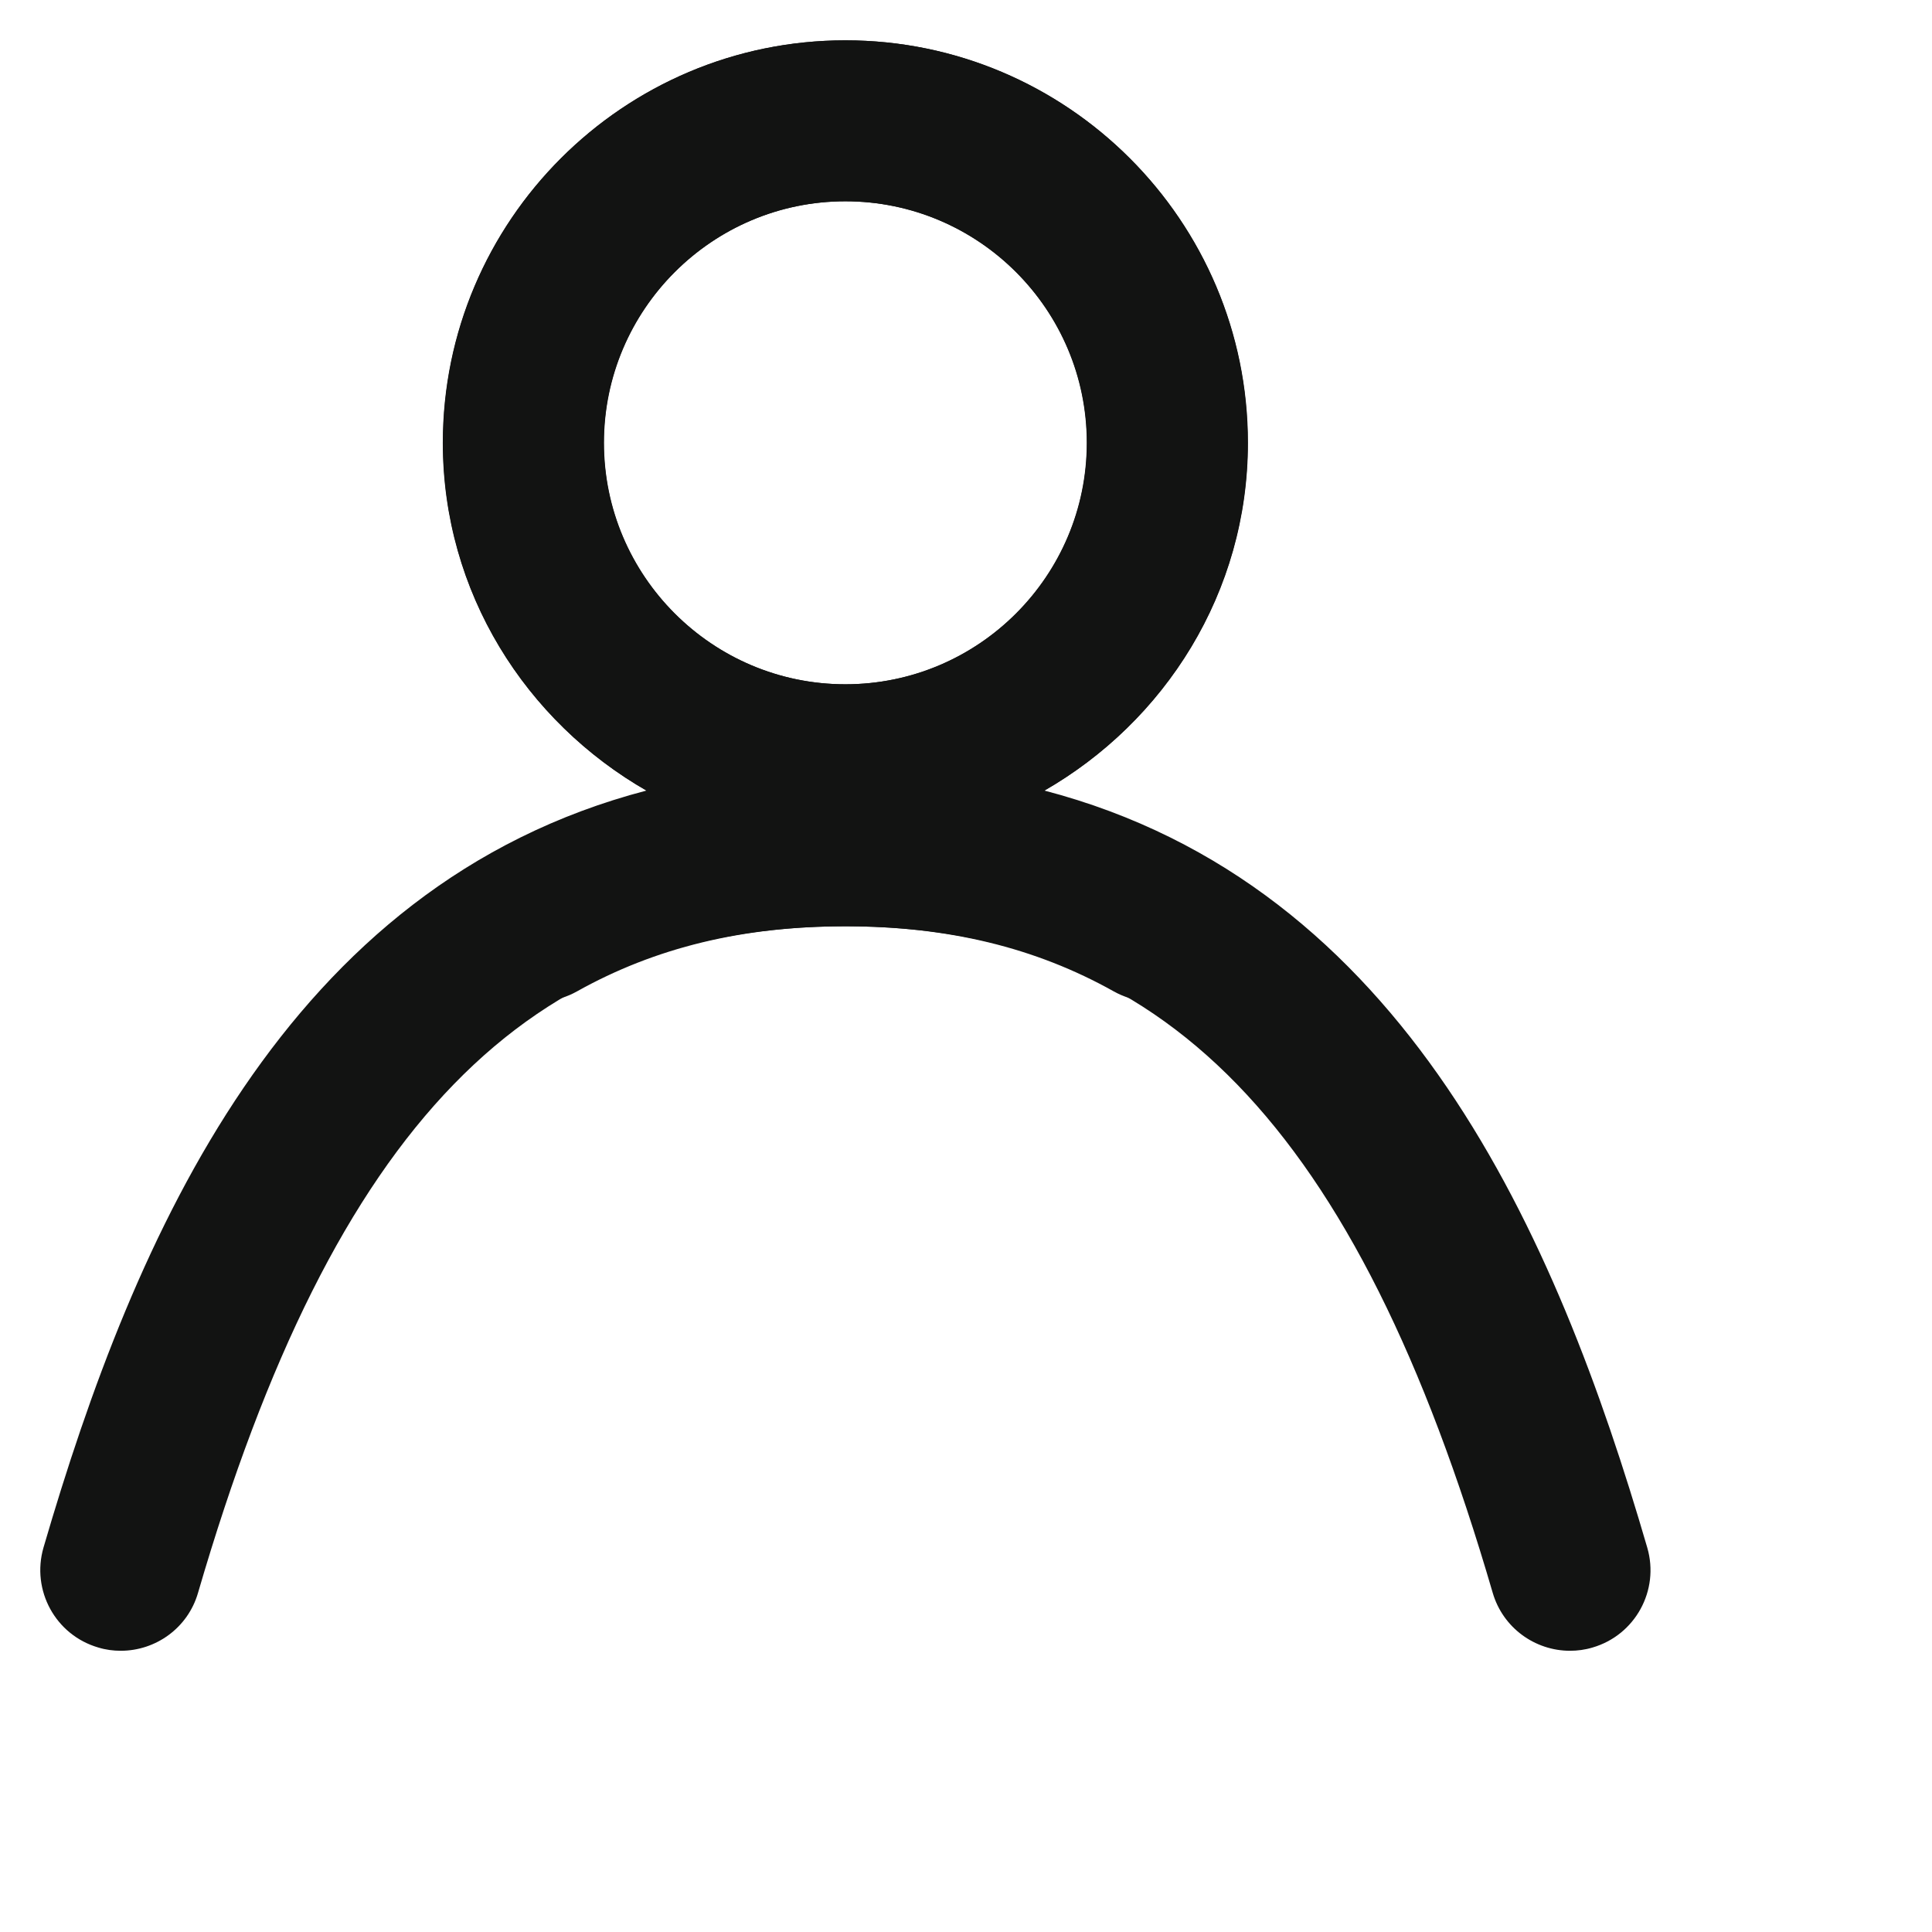
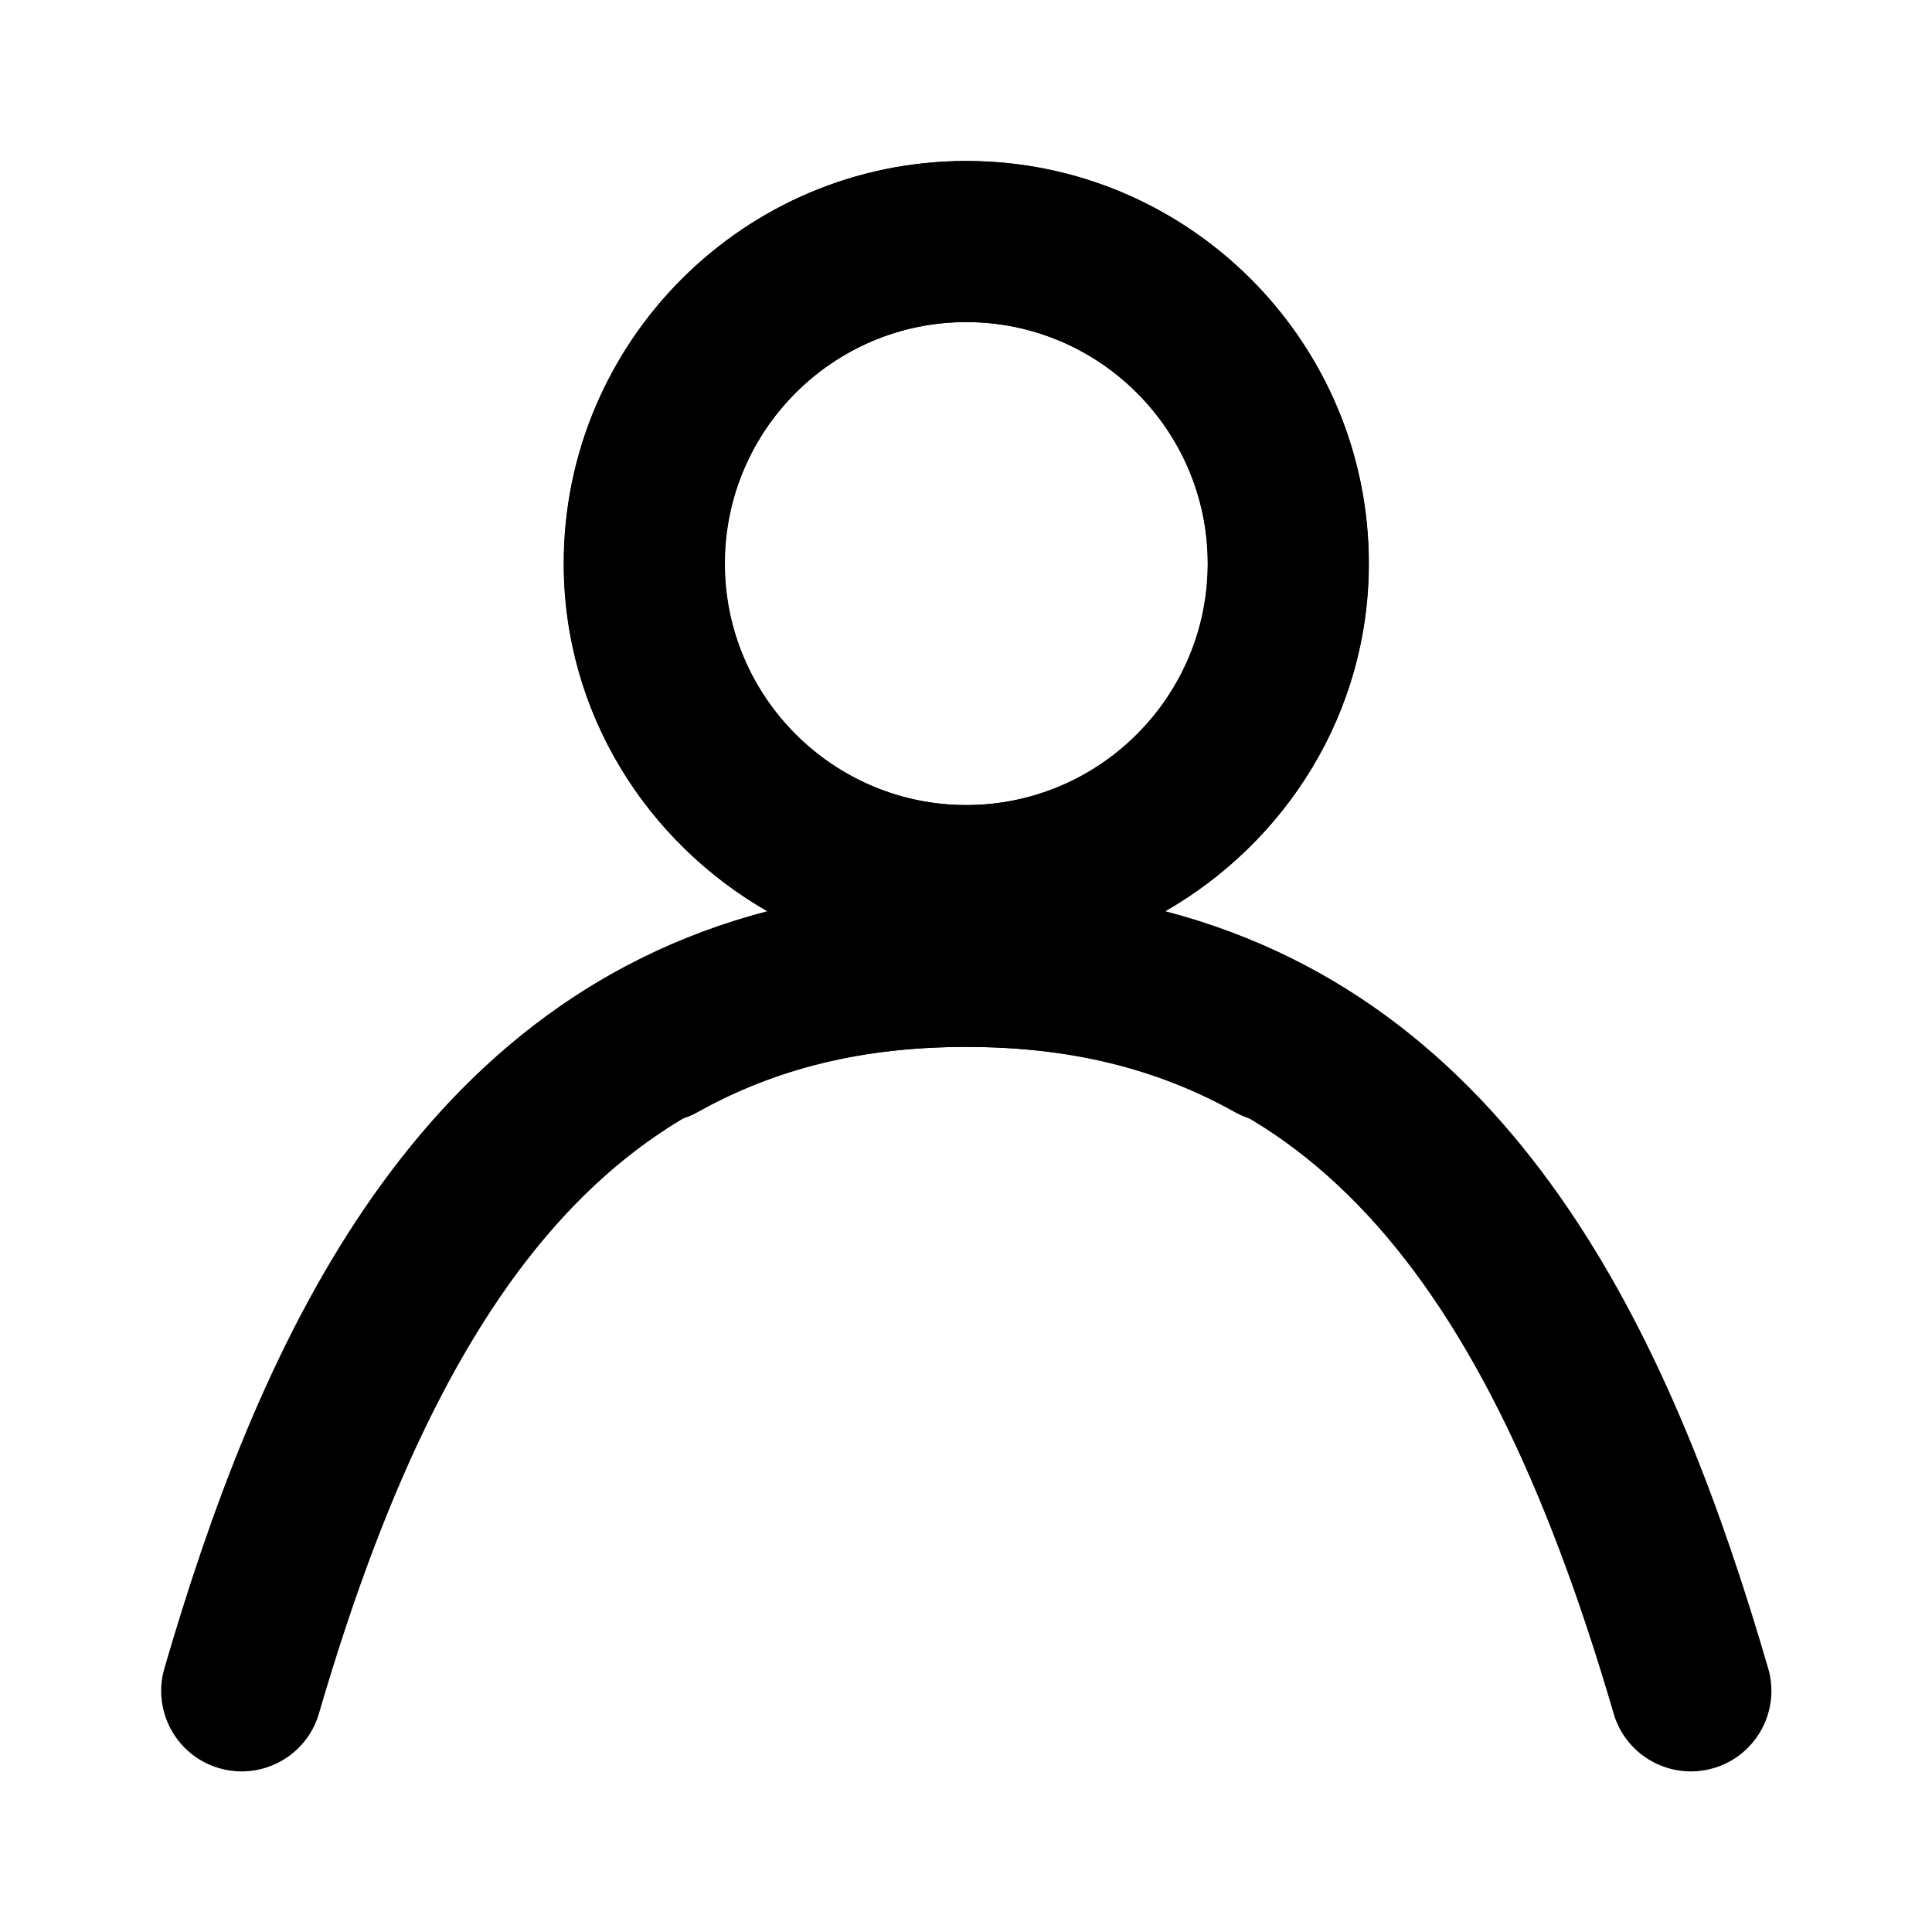
- <svg xmlns="http://www.w3.org/2000/svg" width="16" height="16" viewBox="0 0 16 16" fill="none">
-   <path fill-rule="evenodd" clip-rule="evenodd" d="M7.002 1.667C8.105 1.667 9.002 2.564 9.002 3.667C9.002 4.77 8.105 5.667 7.002 5.667C5.9 5.667 5.002 4.77 5.002 3.667C5.002 2.564 5.9 1.667 7.002 1.667ZM9.876 7.047C9.49 6.831 9.075 6.67 8.64 6.553C9.647 5.979 10.335 4.907 10.335 3.667C10.335 1.829 8.84 0.334 7.002 0.334C5.164 0.334 3.669 1.829 3.669 3.667C3.669 4.903 4.352 5.971 5.354 6.547C2.365 7.328 1.114 10.233 0.36 12.817C0.258 13.171 0.46 13.541 0.814 13.644C0.876 13.663 0.939 13.671 1 13.671C1.29 13.671 1.556 13.482 1.64 13.191C2.768 9.322 4.372 7.671 7 7.671C7.848 7.671 8.576 7.847 9.225 8.211C9.546 8.389 9.952 8.275 10.132 7.954C10.312 7.633 10.197 7.226 9.876 7.047Z" fill="#121312" />
-   <path fill-rule="evenodd" clip-rule="evenodd" d="M7 1.667C5.897 1.667 5 2.564 5 3.667C5 4.77 5.897 5.667 7 5.667C8.103 5.667 9 4.77 9 3.667C9 2.564 8.103 1.667 7 1.667ZM4.126 7.047C4.513 6.831 4.927 6.67 5.363 6.553C4.355 5.979 3.667 4.907 3.667 3.667C3.667 1.829 5.162 0.334 7 0.334C8.838 0.334 10.333 1.829 10.333 3.667C10.333 4.903 9.65 5.971 8.649 6.547C11.637 7.328 12.889 10.233 13.642 12.817C13.745 13.171 13.542 13.541 13.189 13.644C13.126 13.663 13.063 13.671 13.002 13.671C12.713 13.671 12.447 13.482 12.362 13.191C11.234 9.322 9.631 7.671 7.002 7.671C6.154 7.671 5.427 7.847 4.777 8.211C4.457 8.389 4.05 8.275 3.87 7.954C3.69 7.633 3.805 7.226 4.126 7.047Z" fill="#121312" />
+ <svg xmlns="http://www.w3.org/2000/svg" width="24" height="24" viewBox="0 0 24 24" fill="none">
+   <path fill-rule="evenodd" clip-rule="evenodd" d="M12.005 4.001C13.659 4.001 15.005 5.346 15.005 7.001C15.005 8.655 13.659 10.001 12.005 10.001C10.351 10.001 9.005 8.655 9.005 7.001C9.005 5.346 10.351 4.001 12.005 4.001ZM16.316 12.069C15.736 11.746 15.114 11.504 14.461 11.328C15.972 10.467 17.005 8.86 17.005 7C17.005 4.243 14.762 2 12.005 2C9.248 2 7.005 4.243 7.005 7C7.005 8.853 8.03 10.455 9.532 11.319C5.049 12.491 3.172 16.848 2.042 20.725C1.888 21.255 2.192 21.811 2.722 21.965C2.816 21.993 2.91 22.005 3.002 22.005C3.436 22.005 3.835 21.722 3.962 21.286C5.654 15.482 8.059 13.005 12.002 13.005C13.274 13.005 14.365 13.27 15.339 13.815C15.82 14.083 16.43 13.911 16.7 13.43C16.97 12.948 16.797 12.338 16.316 12.069Z" fill="currentColor" />
+   <path fill-rule="evenodd" clip-rule="evenodd" d="M12.002 4.001C10.348 4.001 9.002 5.346 9.002 7.001C9.002 8.655 10.348 10.001 12.002 10.001C13.656 10.001 15.002 8.655 15.002 7.001C15.002 5.346 13.656 4.001 12.002 4.001ZM7.691 12.069C8.271 11.746 8.893 11.504 9.546 11.328C8.035 10.467 7.002 8.86 7.002 7C7.002 4.243 9.245 2 12.002 2C14.759 2 17.002 4.243 17.002 7C17.002 8.853 15.977 10.455 14.475 11.319C18.958 12.491 20.835 16.848 21.965 20.725C22.119 21.255 21.815 21.811 21.285 21.965C21.191 21.993 21.097 22.005 21.005 22.005C20.571 22.005 20.172 21.722 20.045 21.286C18.353 15.482 15.948 13.005 12.005 13.005C10.733 13.005 9.642 13.27 8.668 13.815C8.187 14.083 7.577 13.911 7.307 13.43C7.037 12.948 7.21 12.338 7.691 12.069Z" fill="currentColor" />
</svg>
